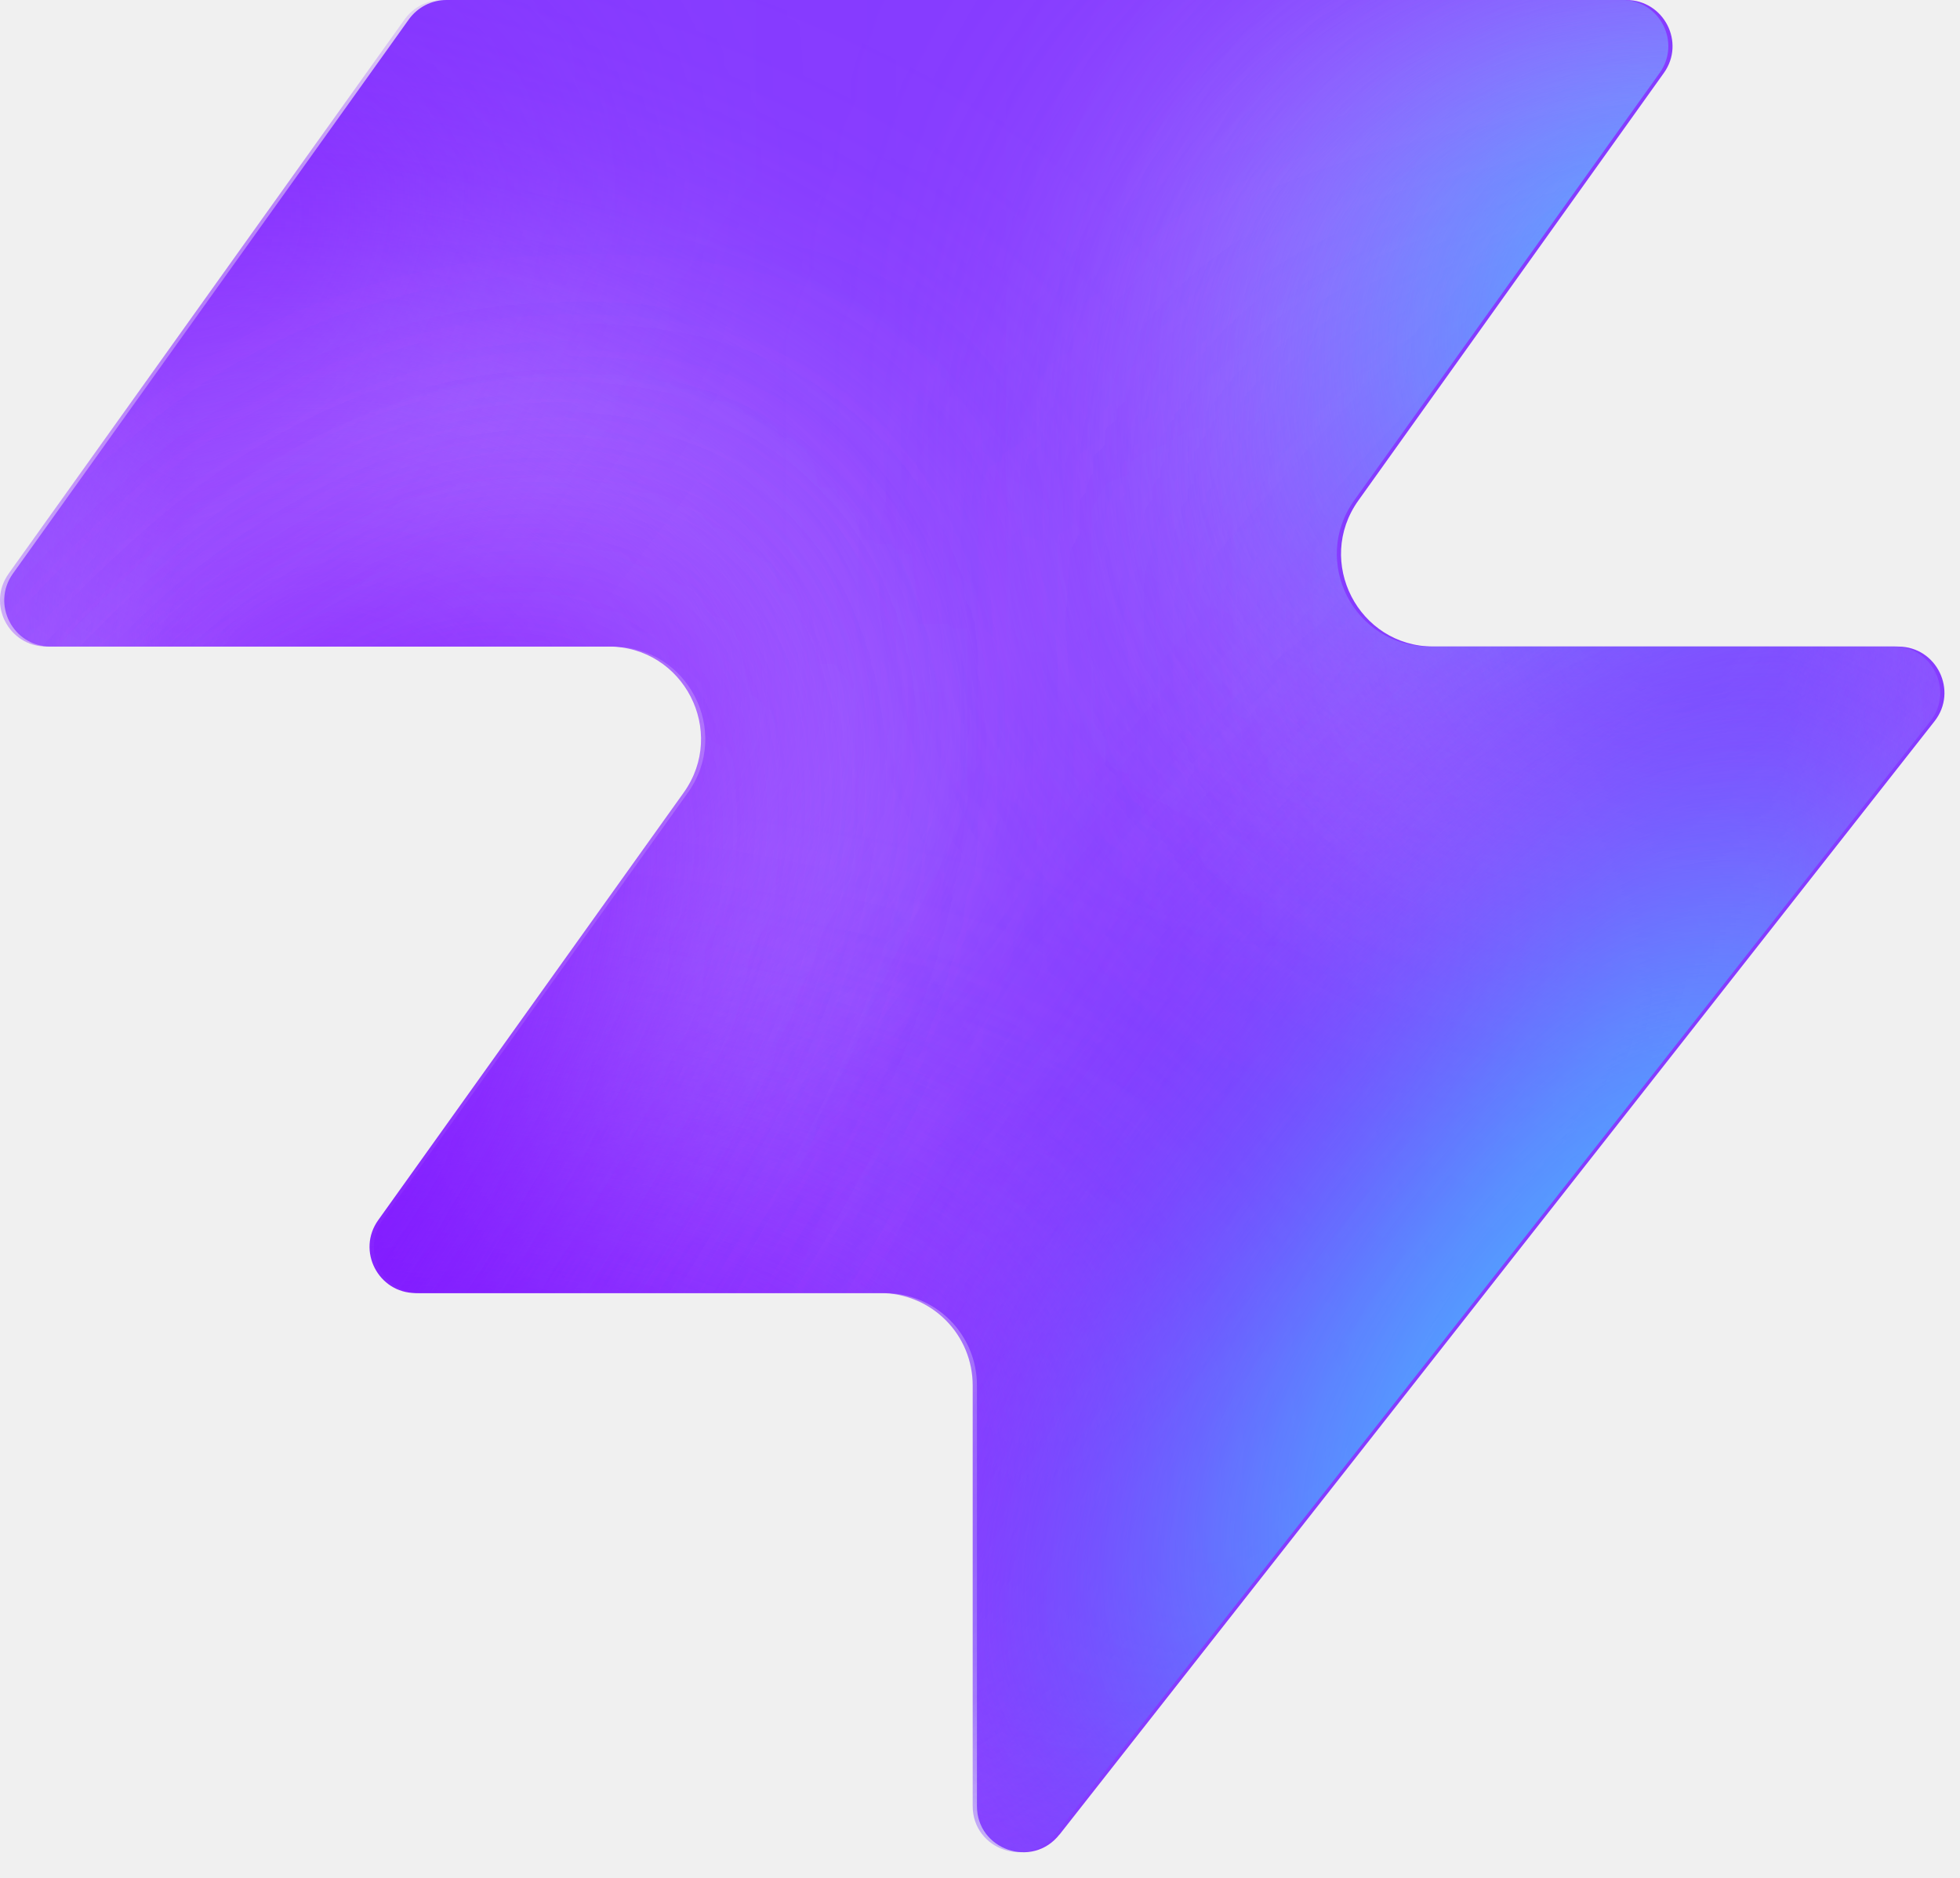
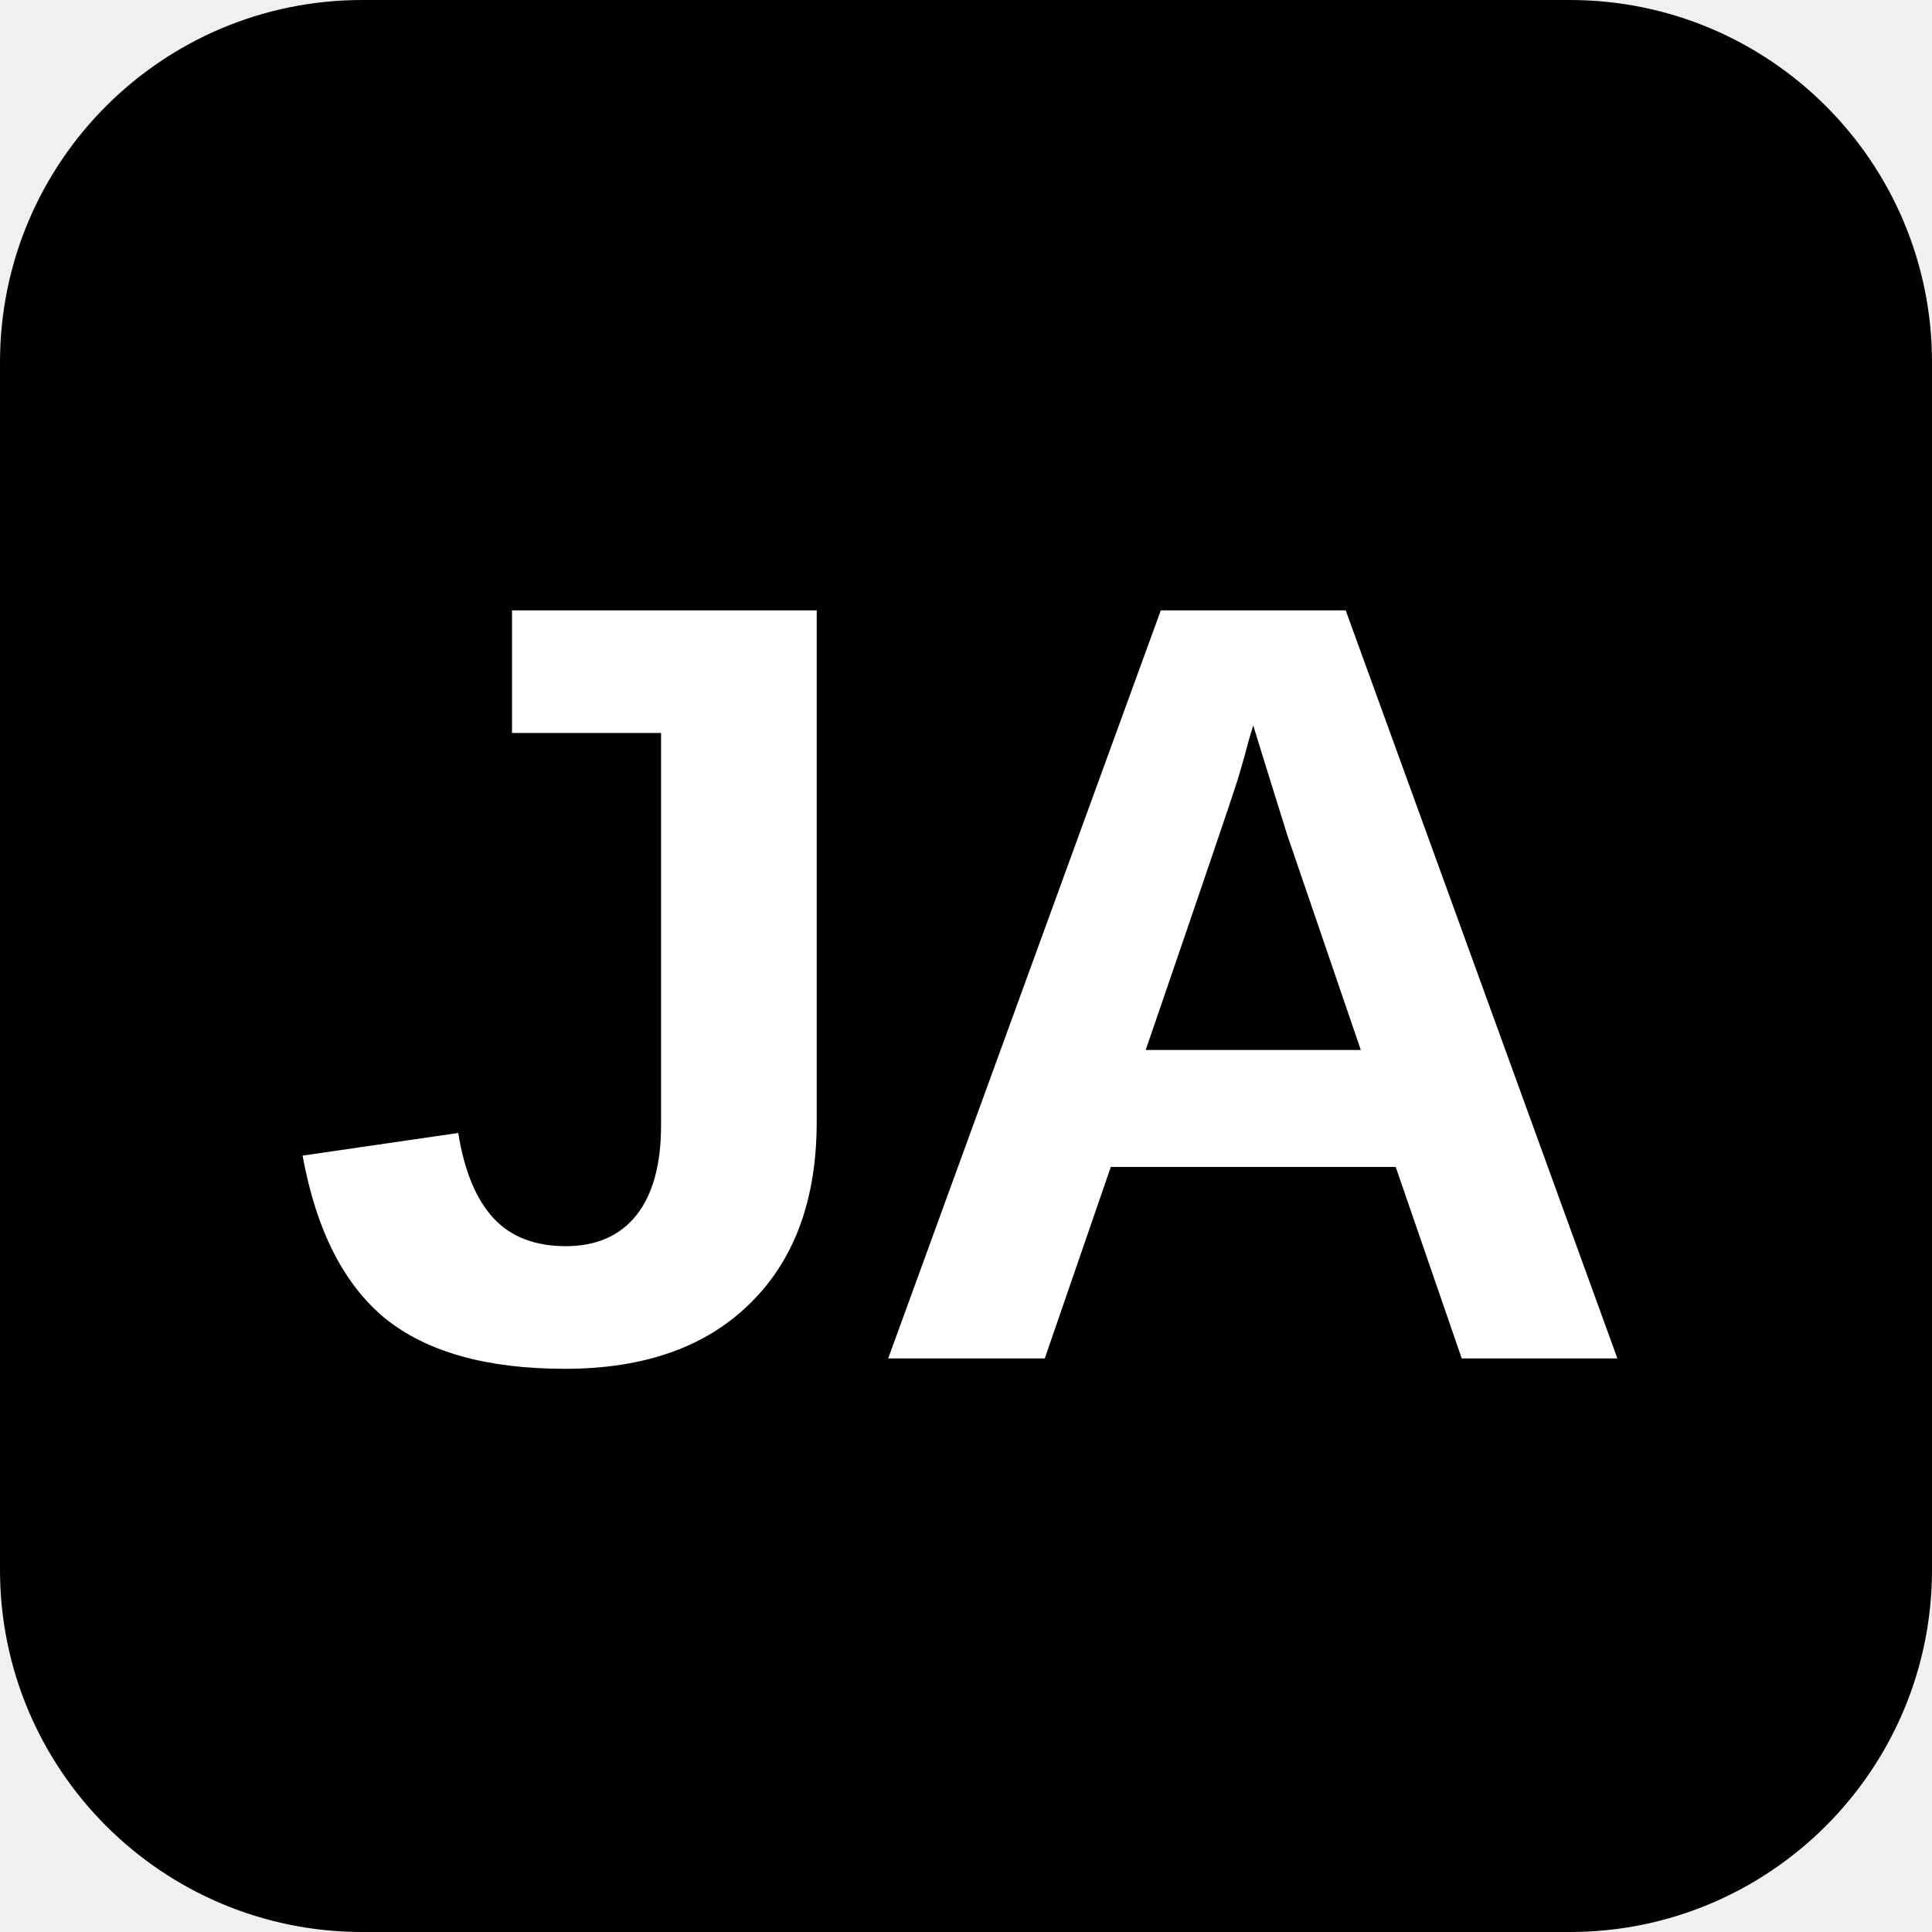
- <svg xmlns="http://www.w3.org/2000/svg" width="48" height="46" fill="none" viewBox="0 0 48 46">
-   <path fill="#863bff" d="M25.946 44.938c-.664.845-2.021.375-2.021-.698V33.937a2.26 2.26 0 0 0-2.262-2.262H10.287c-.92 0-1.456-1.04-.92-1.788l7.48-10.471c1.07-1.497 0-3.578-1.842-3.578H1.237c-.92 0-1.456-1.04-.92-1.788L10.013.474c.214-.297.556-.474.92-.474h28.894c.92 0 1.456 1.04.92 1.788l-7.48 10.471c-1.07 1.498 0 3.579 1.842 3.579h11.377c.943 0 1.473 1.088.89 1.83L25.947 44.94z" style="fill:#863bff;fill:color(display-p3 .525 .23 1);fill-opacity:1" />
-   <mask id="a" width="48" height="46" x="0" y="0" maskUnits="userSpaceOnUse" style="mask-type:alpha">
-     <path fill="#000" d="M25.842 44.938c-.664.844-2.021.375-2.021-.698V33.937a2.26 2.26 0 0 0-2.262-2.262H10.183c-.92 0-1.456-1.04-.92-1.788l7.48-10.471c1.07-1.498 0-3.579-1.842-3.579H1.133c-.92 0-1.456-1.04-.92-1.787L9.91.473c.214-.297.556-.474.92-.474h28.894c.92 0 1.456 1.04.92 1.788l-7.48 10.471c-1.07 1.498 0 3.578 1.842 3.578h11.377c.943 0 1.473 1.088.89 1.832L25.843 44.94z" style="fill:#000;fill-opacity:1" />
-   </mask>
-   <g mask="url(#a)">
-     <g filter="url(#b)">
-       <ellipse cx="5.508" cy="14.704" fill="#ede6ff" rx="5.508" ry="14.704" style="fill:#ede6ff;fill:color(display-p3 .927 .903 1);fill-opacity:1" transform="matrix(.00324 1 1 -.00324 -4.47 31.516)" />
-     </g>
-     <g filter="url(#c)">
-       <ellipse cx="10.399" cy="29.851" fill="#ede6ff" rx="10.399" ry="29.851" style="fill:#ede6ff;fill:color(display-p3 .927 .903 1);fill-opacity:1" transform="matrix(.00324 1 1 -.00324 -39.328 7.883)" />
-     </g>
-     <g filter="url(#d)">
-       <ellipse cx="5.508" cy="30.487" fill="#7e14ff" rx="5.508" ry="30.487" style="fill:#7e14ff;fill:color(display-p3 .492 .077 1);fill-opacity:1" transform="rotate(89.814 -25.913 -14.639)scale(1 -1)" />
-     </g>
-     <g filter="url(#e)">
-       <ellipse cx="5.508" cy="30.599" fill="#7e14ff" rx="5.508" ry="30.599" style="fill:#7e14ff;fill:color(display-p3 .492 .077 1);fill-opacity:1" transform="rotate(89.814 -32.644 -3.334)scale(1 -1)" />
-     </g>
-     <g filter="url(#f)">
-       <ellipse cx="5.508" cy="30.599" fill="#7e14ff" rx="5.508" ry="30.599" style="fill:#7e14ff;fill:color(display-p3 .492 .077 1);fill-opacity:1" transform="matrix(.00324 1 1 -.00324 -34.34 30.47)" />
-     </g>
-     <g filter="url(#g)">
-       <ellipse cx="14.072" cy="22.078" fill="#ede6ff" rx="14.072" ry="22.078" style="fill:#ede6ff;fill:color(display-p3 .927 .903 1);fill-opacity:1" transform="rotate(93.35 24.506 48.493)scale(-1 1)" />
-     </g>
-     <g filter="url(#h)">
-       <ellipse cx="3.47" cy="21.501" fill="#7e14ff" rx="3.47" ry="21.501" style="fill:#7e14ff;fill:color(display-p3 .492 .077 1);fill-opacity:1" transform="rotate(89.009 28.708 47.59)scale(-1 1)" />
-     </g>
-     <g filter="url(#i)">
-       <ellipse cx="3.47" cy="21.501" fill="#7e14ff" rx="3.47" ry="21.501" style="fill:#7e14ff;fill:color(display-p3 .492 .077 1);fill-opacity:1" transform="rotate(89.009 28.708 47.59)scale(-1 1)" />
-     </g>
-     <g filter="url(#j)">
-       <ellipse cx=".387" cy="8.972" fill="#7e14ff" rx="4.407" ry="29.108" style="fill:#7e14ff;fill:color(display-p3 .492 .077 1);fill-opacity:1" transform="rotate(39.51 .387 8.972)" />
-     </g>
-     <g filter="url(#k)">
-       <ellipse cx="47.523" cy="-6.092" fill="#7e14ff" rx="4.407" ry="29.108" style="fill:#7e14ff;fill:color(display-p3 .492 .077 1);fill-opacity:1" transform="rotate(37.892 47.523 -6.092)" />
-     </g>
-     <g filter="url(#l)">
-       <ellipse cx="41.412" cy="6.333" fill="#47bfff" rx="5.971" ry="9.665" style="fill:#47bfff;fill:color(display-p3 .28 .748 1);fill-opacity:1" transform="rotate(37.892 41.412 6.333)" />
-     </g>
-     <g filter="url(#m)">
-       <ellipse cx="-1.879" cy="38.332" fill="#7e14ff" rx="4.407" ry="29.108" style="fill:#7e14ff;fill:color(display-p3 .492 .077 1);fill-opacity:1" transform="rotate(37.892 -1.88 38.332)" />
-     </g>
-     <g filter="url(#n)">
-       <ellipse cx="-1.879" cy="38.332" fill="#7e14ff" rx="4.407" ry="29.108" style="fill:#7e14ff;fill:color(display-p3 .492 .077 1);fill-opacity:1" transform="rotate(37.892 -1.88 38.332)" />
-     </g>
-     <g filter="url(#o)">
-       <ellipse cx="35.651" cy="29.907" fill="#7e14ff" rx="4.407" ry="29.108" style="fill:#7e14ff;fill:color(display-p3 .492 .077 1);fill-opacity:1" transform="rotate(37.892 35.651 29.907)" />
-     </g>
-     <g filter="url(#p)">
-       <ellipse cx="38.418" cy="32.4" fill="#47bfff" rx="5.971" ry="15.297" style="fill:#47bfff;fill:color(display-p3 .28 .748 1);fill-opacity:1" transform="rotate(37.892 38.418 32.4)" />
-     </g>
-   </g>
-   <defs>
-     <filter id="b" width="60.045" height="41.654" x="-19.77" y="16.149" color-interpolation-filters="sRGB" filterUnits="userSpaceOnUse">
-       <feFlood flood-opacity="0" result="BackgroundImageFix" />
-       <feBlend in="SourceGraphic" in2="BackgroundImageFix" result="shape" />
-       <feGaussianBlur result="effect1_foregroundBlur_2002_17158" stdDeviation="7.659" />
-     </filter>
-     <filter id="c" width="90.34" height="51.437" x="-54.613" y="-7.533" color-interpolation-filters="sRGB" filterUnits="userSpaceOnUse">
-       <feFlood flood-opacity="0" result="BackgroundImageFix" />
-       <feBlend in="SourceGraphic" in2="BackgroundImageFix" result="shape" />
-       <feGaussianBlur result="effect1_foregroundBlur_2002_17158" stdDeviation="7.659" />
-     </filter>
-     <filter id="d" width="79.355" height="29.4" x="-49.64" y="2.03" color-interpolation-filters="sRGB" filterUnits="userSpaceOnUse">
-       <feFlood flood-opacity="0" result="BackgroundImageFix" />
-       <feBlend in="SourceGraphic" in2="BackgroundImageFix" result="shape" />
-       <feGaussianBlur result="effect1_foregroundBlur_2002_17158" stdDeviation="4.596" />
-     </filter>
-     <filter id="e" width="79.579" height="29.4" x="-45.045" y="20.029" color-interpolation-filters="sRGB" filterUnits="userSpaceOnUse">
-       <feFlood flood-opacity="0" result="BackgroundImageFix" />
-       <feBlend in="SourceGraphic" in2="BackgroundImageFix" result="shape" />
-       <feGaussianBlur result="effect1_foregroundBlur_2002_17158" stdDeviation="4.596" />
-     </filter>
-     <filter id="f" width="79.579" height="29.4" x="-43.513" y="21.178" color-interpolation-filters="sRGB" filterUnits="userSpaceOnUse">
-       <feFlood flood-opacity="0" result="BackgroundImageFix" />
-       <feBlend in="SourceGraphic" in2="BackgroundImageFix" result="shape" />
-       <feGaussianBlur result="effect1_foregroundBlur_2002_17158" stdDeviation="4.596" />
-     </filter>
-     <filter id="g" width="74.749" height="58.852" x="15.756" y="-17.901" color-interpolation-filters="sRGB" filterUnits="userSpaceOnUse">
-       <feFlood flood-opacity="0" result="BackgroundImageFix" />
-       <feBlend in="SourceGraphic" in2="BackgroundImageFix" result="shape" />
-       <feGaussianBlur result="effect1_foregroundBlur_2002_17158" stdDeviation="7.659" />
-     </filter>
-     <filter id="h" width="61.377" height="25.362" x="23.548" y="2.284" color-interpolation-filters="sRGB" filterUnits="userSpaceOnUse">
-       <feFlood flood-opacity="0" result="BackgroundImageFix" />
-       <feBlend in="SourceGraphic" in2="BackgroundImageFix" result="shape" />
-       <feGaussianBlur result="effect1_foregroundBlur_2002_17158" stdDeviation="4.596" />
-     </filter>
-     <filter id="i" width="61.377" height="25.362" x="23.548" y="2.284" color-interpolation-filters="sRGB" filterUnits="userSpaceOnUse">
-       <feFlood flood-opacity="0" result="BackgroundImageFix" />
-       <feBlend in="SourceGraphic" in2="BackgroundImageFix" result="shape" />
-       <feGaussianBlur result="effect1_foregroundBlur_2002_17158" stdDeviation="4.596" />
-     </filter>
-     <filter id="j" width="56.045" height="63.649" x="-27.636" y="-22.853" color-interpolation-filters="sRGB" filterUnits="userSpaceOnUse">
-       <feFlood flood-opacity="0" result="BackgroundImageFix" />
-       <feBlend in="SourceGraphic" in2="BackgroundImageFix" result="shape" />
-       <feGaussianBlur result="effect1_foregroundBlur_2002_17158" stdDeviation="4.596" />
-     </filter>
-     <filter id="k" width="54.814" height="64.646" x="20.116" y="-38.415" color-interpolation-filters="sRGB" filterUnits="userSpaceOnUse">
-       <feFlood flood-opacity="0" result="BackgroundImageFix" />
-       <feBlend in="SourceGraphic" in2="BackgroundImageFix" result="shape" />
-       <feGaussianBlur result="effect1_foregroundBlur_2002_17158" stdDeviation="4.596" />
-     </filter>
-     <filter id="l" width="33.541" height="35.313" x="24.641" y="-11.323" color-interpolation-filters="sRGB" filterUnits="userSpaceOnUse">
-       <feFlood flood-opacity="0" result="BackgroundImageFix" />
-       <feBlend in="SourceGraphic" in2="BackgroundImageFix" result="shape" />
-       <feGaussianBlur result="effect1_foregroundBlur_2002_17158" stdDeviation="4.596" />
-     </filter>
-     <filter id="m" width="54.814" height="64.646" x="-29.286" y="6.009" color-interpolation-filters="sRGB" filterUnits="userSpaceOnUse">
-       <feFlood flood-opacity="0" result="BackgroundImageFix" />
-       <feBlend in="SourceGraphic" in2="BackgroundImageFix" result="shape" />
-       <feGaussianBlur result="effect1_foregroundBlur_2002_17158" stdDeviation="4.596" />
-     </filter>
-     <filter id="n" width="54.814" height="64.646" x="-29.286" y="6.009" color-interpolation-filters="sRGB" filterUnits="userSpaceOnUse">
-       <feFlood flood-opacity="0" result="BackgroundImageFix" />
-       <feBlend in="SourceGraphic" in2="BackgroundImageFix" result="shape" />
-       <feGaussianBlur result="effect1_foregroundBlur_2002_17158" stdDeviation="4.596" />
-     </filter>
-     <filter id="o" width="54.814" height="64.646" x="8.244" y="-2.416" color-interpolation-filters="sRGB" filterUnits="userSpaceOnUse">
-       <feFlood flood-opacity="0" result="BackgroundImageFix" />
-       <feBlend in="SourceGraphic" in2="BackgroundImageFix" result="shape" />
-       <feGaussianBlur result="effect1_foregroundBlur_2002_17158" stdDeviation="4.596" />
-     </filter>
-     <filter id="p" width="39.409" height="43.623" x="18.713" y="10.588" color-interpolation-filters="sRGB" filterUnits="userSpaceOnUse">
-       <feFlood flood-opacity="0" result="BackgroundImageFix" />
-       <feBlend in="SourceGraphic" in2="BackgroundImageFix" result="shape" />
-       <feGaussianBlur result="effect1_foregroundBlur_2002_17158" stdDeviation="4.596" />
-     </filter>
-   </defs>
+ <svg xmlns="http://www.w3.org/2000/svg" viewBox="0 0 32 32" width="32" height="32">
+   <rect width="32" height="32" rx="6" fill="#000" />
+   <text x="16" y="22.5" text-anchor="middle" fill="#fff" font-family="Arial,Helvetica,sans-serif" font-size="18" font-weight="700" letter-spacing="-0.5">JA</text>
</svg>
